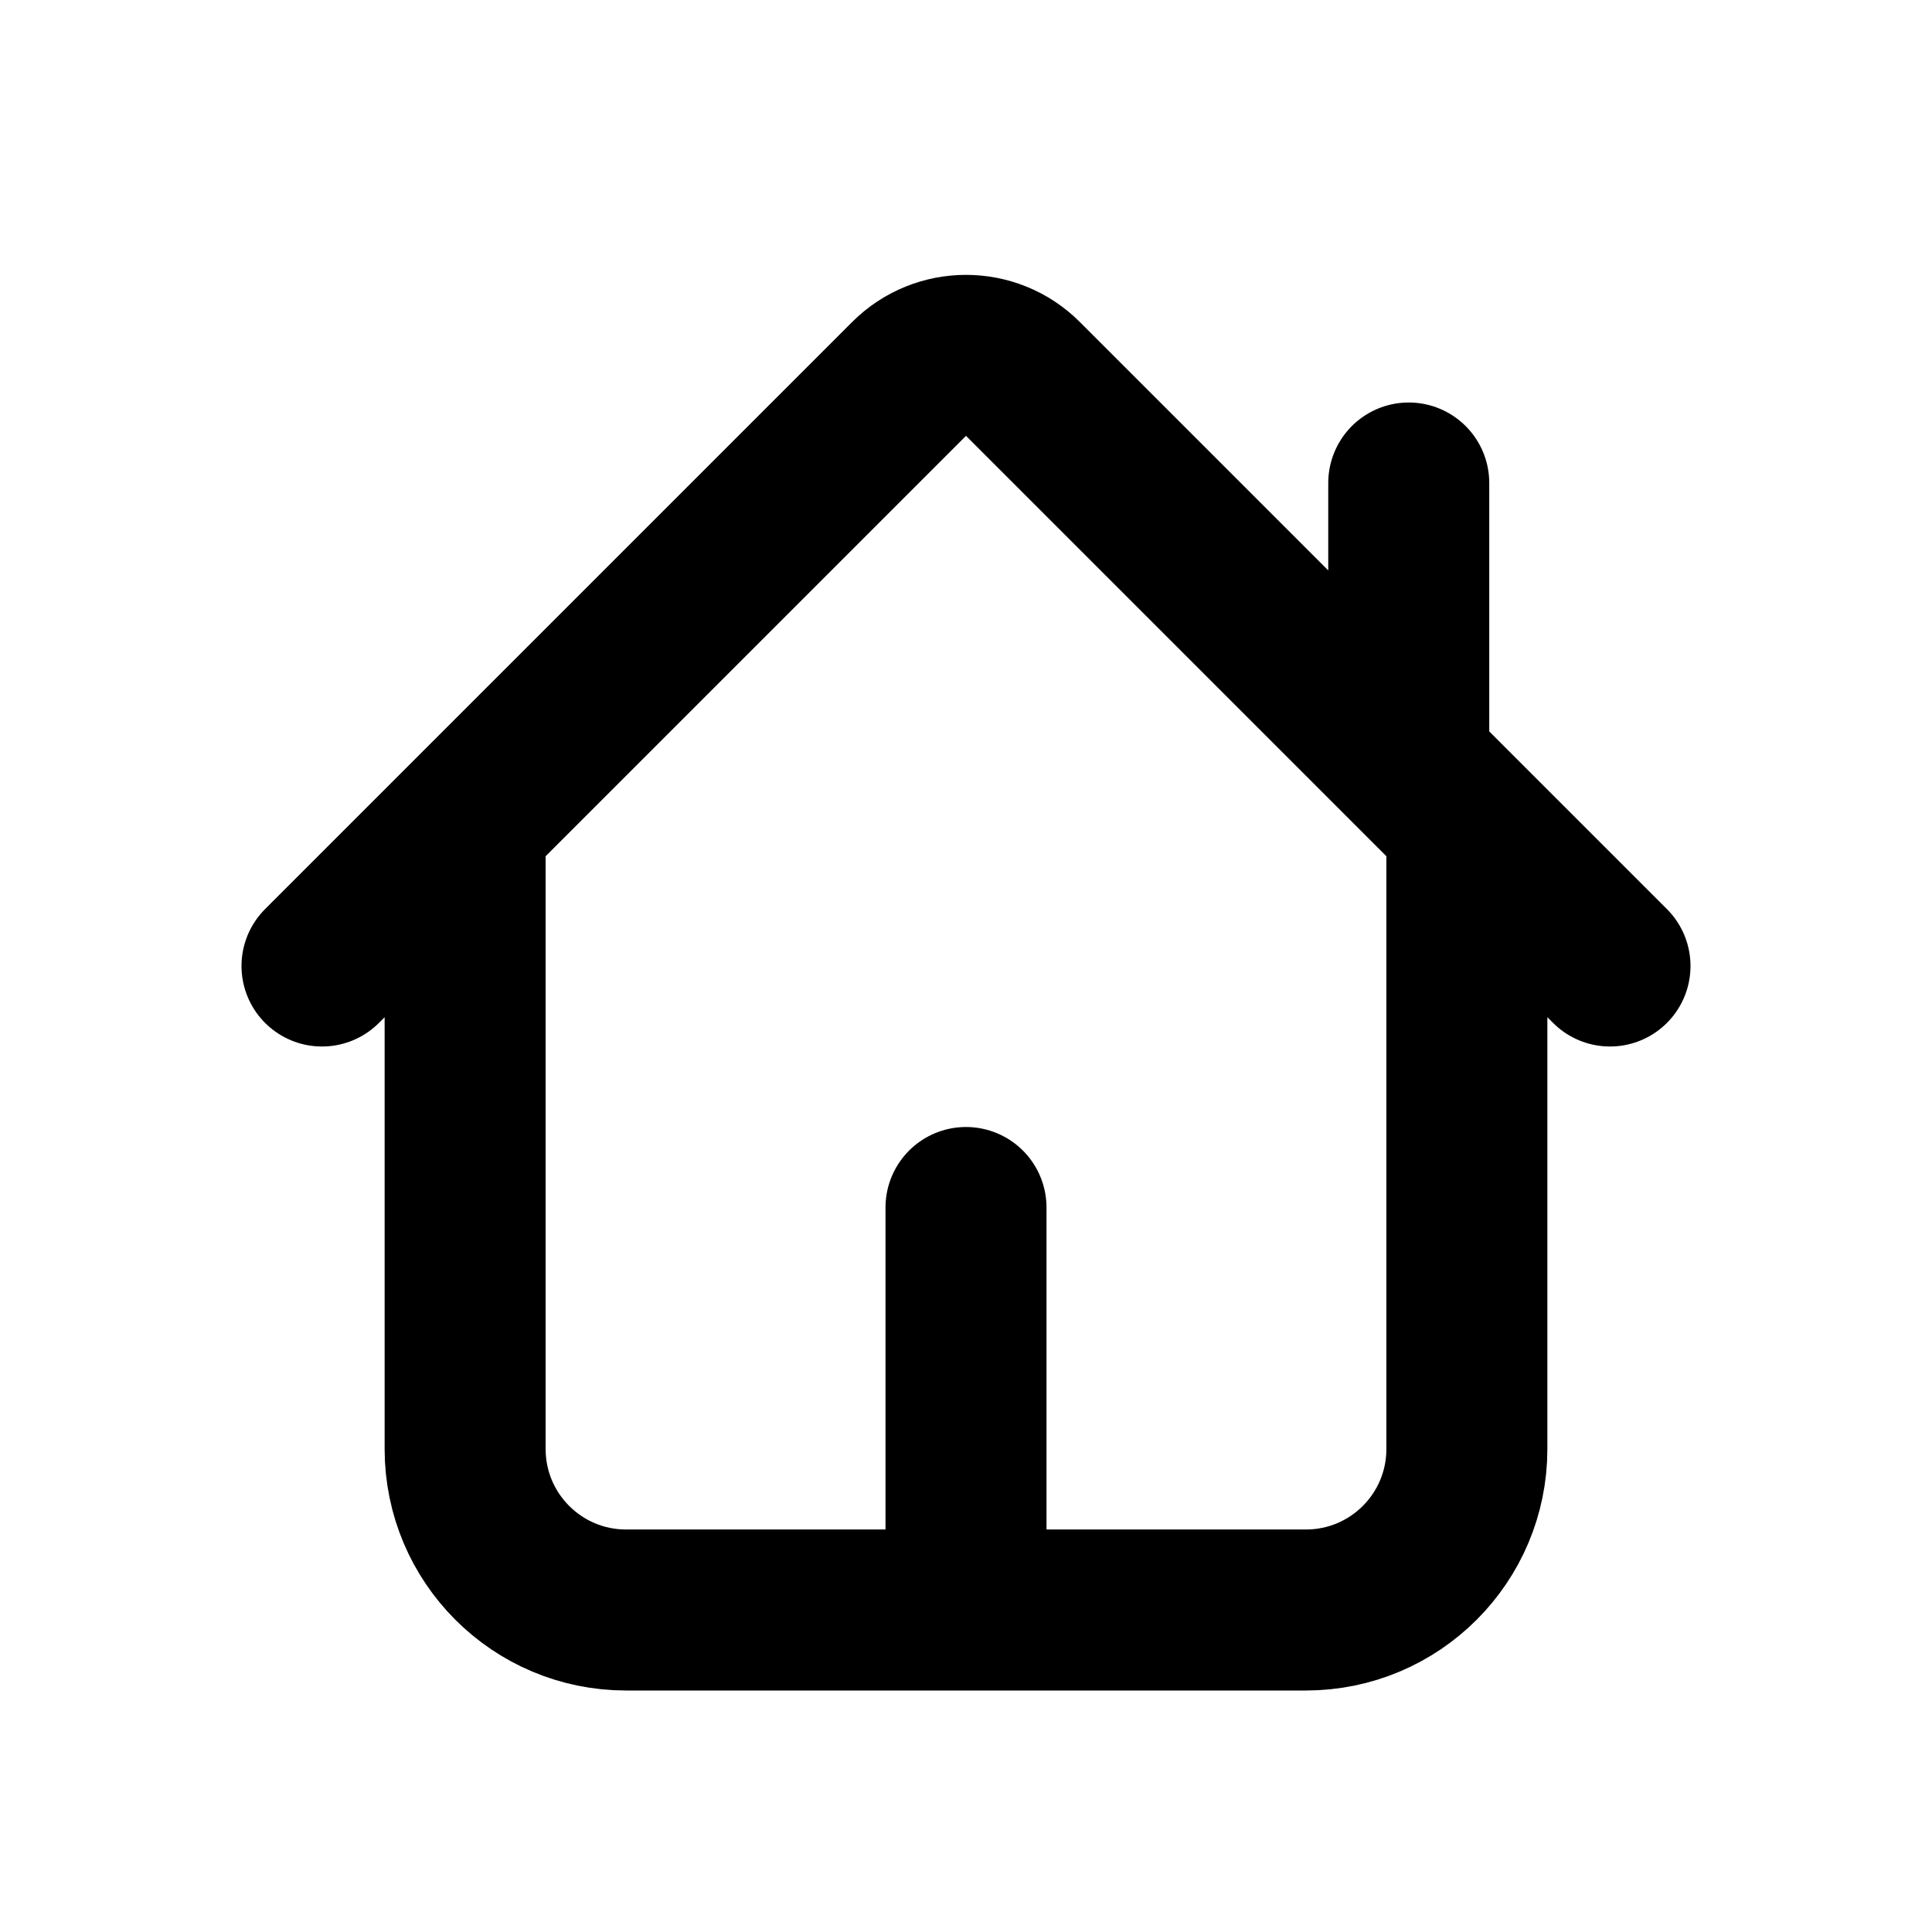
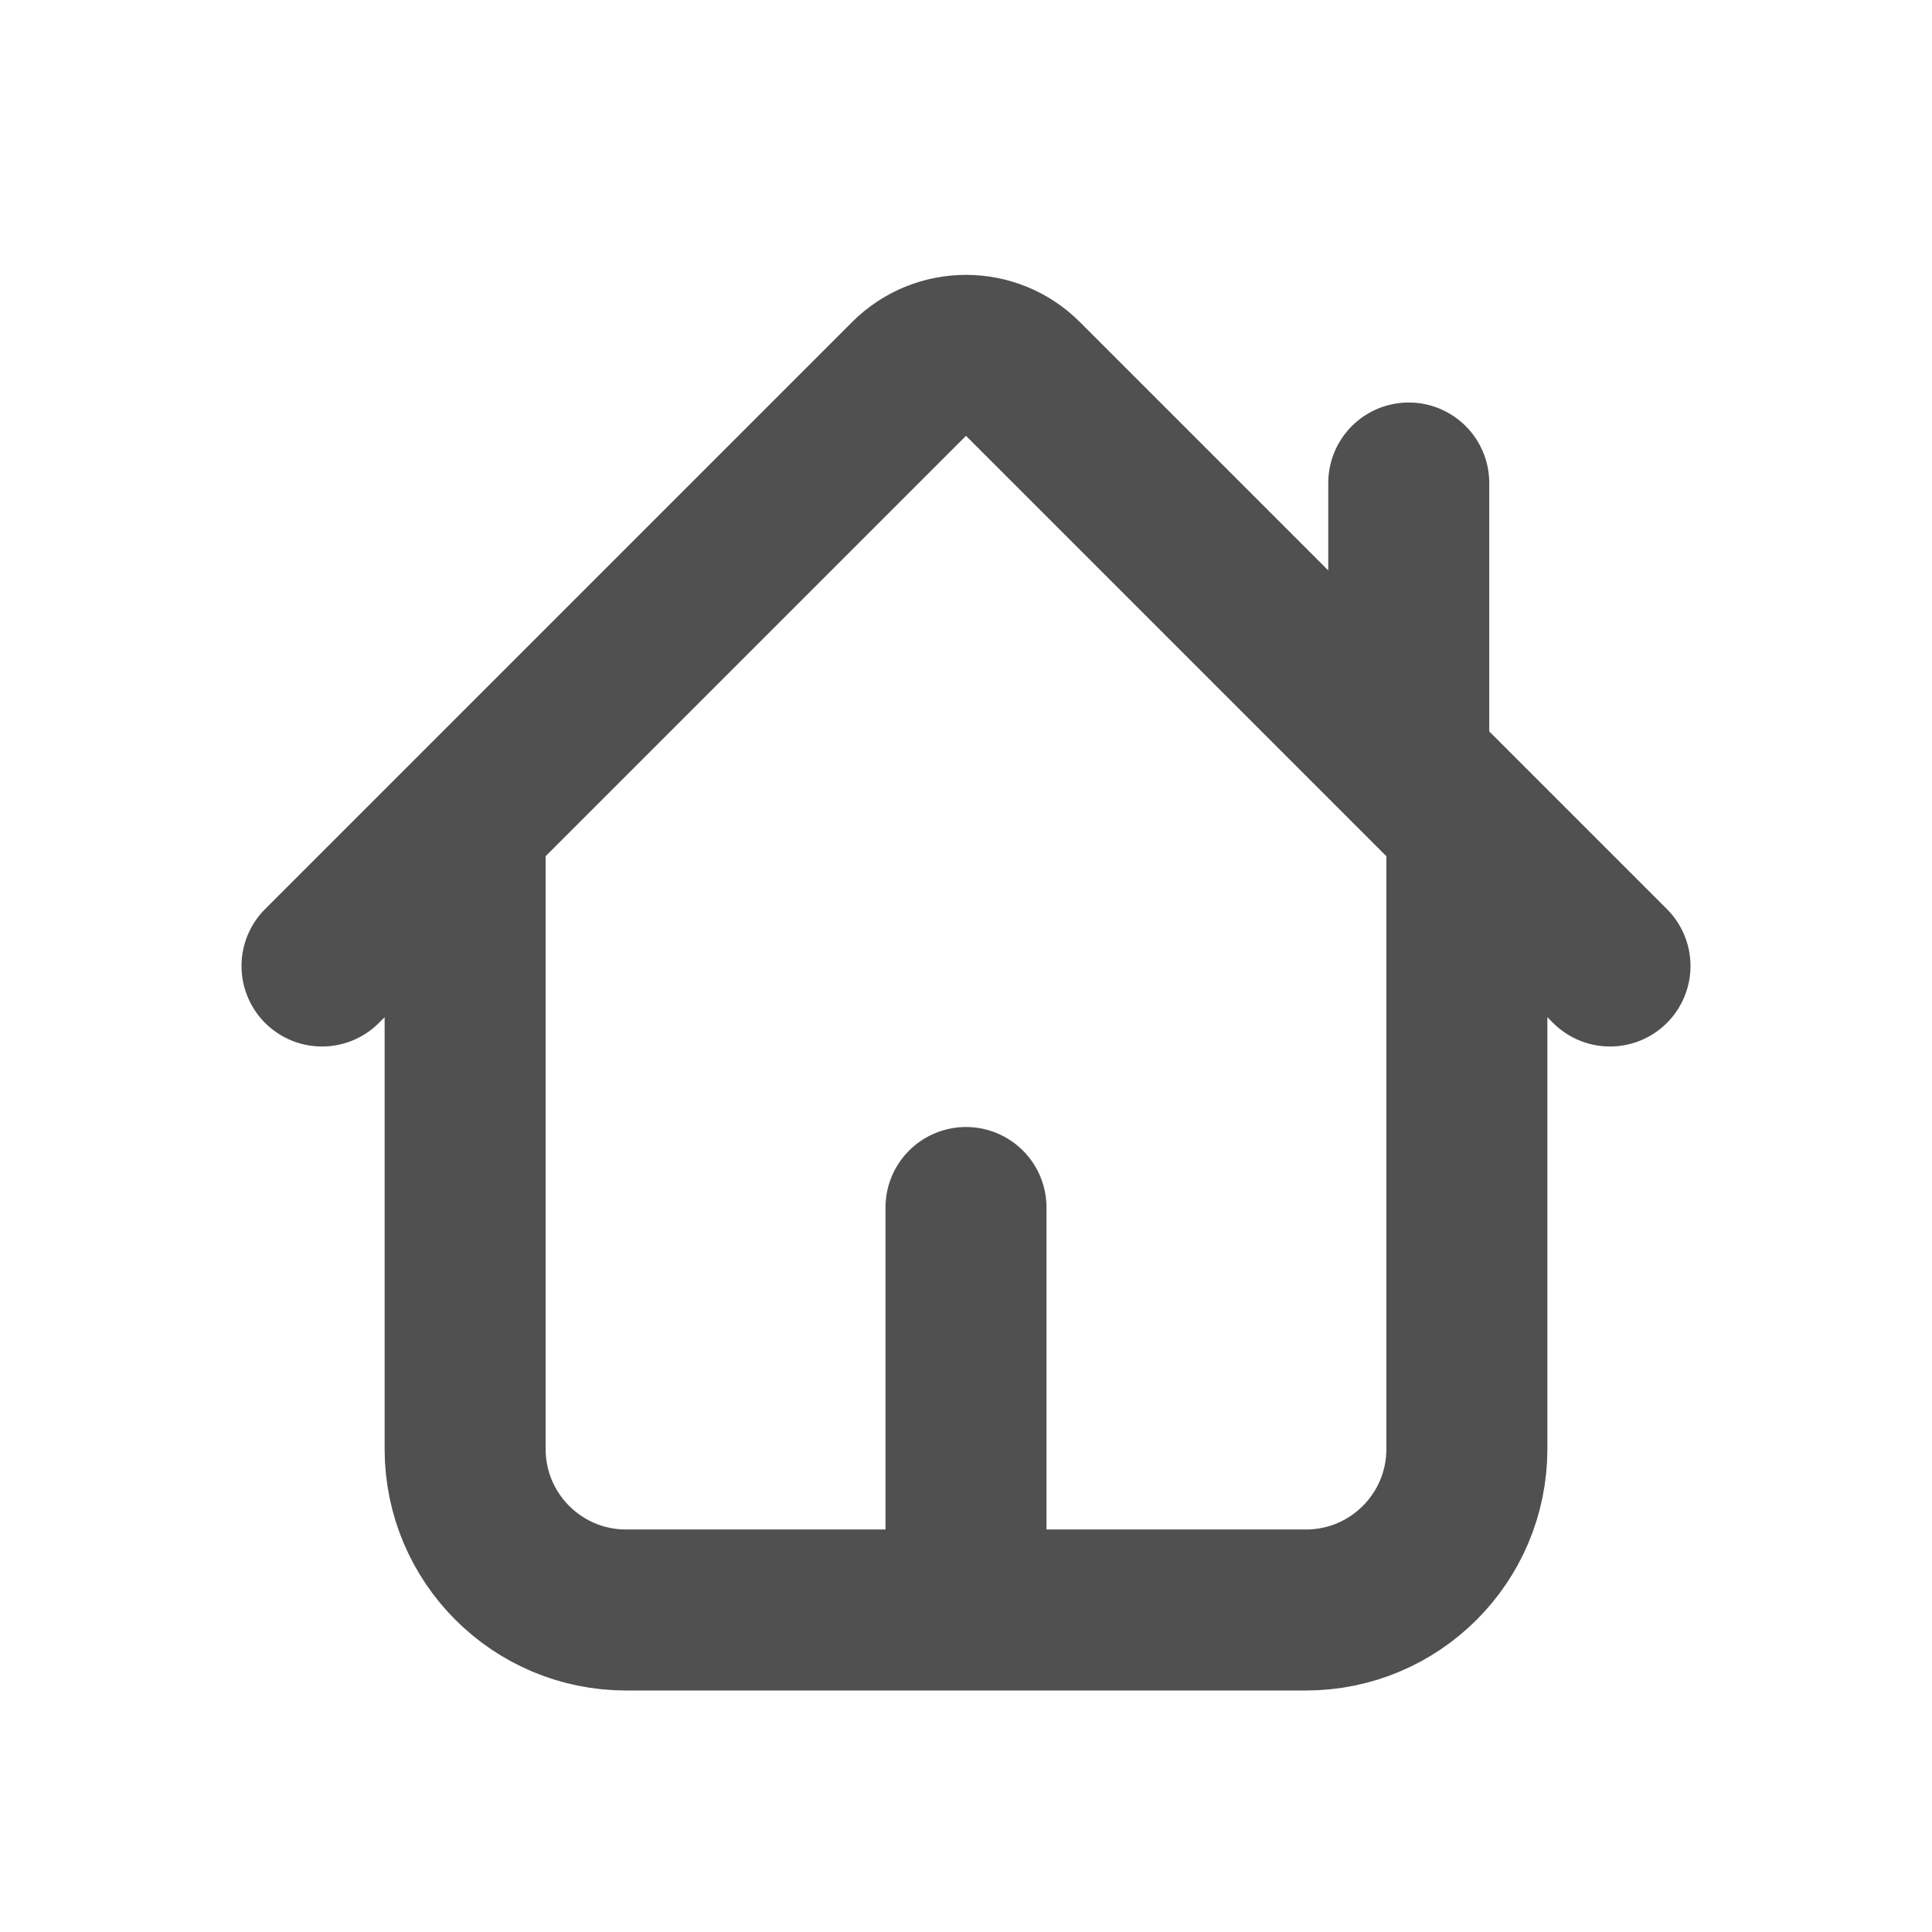
<svg xmlns="http://www.w3.org/2000/svg" width="30px" height="30px" viewBox="0 0 24 24" fill="none">
-   <path d="M5.778 10.222V18C5.778 19.105 6.673 20 7.778 20H12M5.778 10.222L11.293 4.707C11.683 4.317 12.317 4.317 12.707 4.707L17.5 9.5M5.778 10.222L4 12M18.222 10.222V18C18.222 19.105 17.327 20 16.222 20H12M18.222 10.222L20 12M18.222 10.222L17.5 9.5M17.5 9.5V6M12 20V15" stroke="#000000" stroke-width="2" stroke-linecap="round" stroke-linejoin="round" />
+   <path d="M5.778 10.222V18C5.778 19.105 6.673 20 7.778 20H12M5.778 10.222L11.293 4.707C11.683 4.317 12.317 4.317 12.707 4.707L17.5 9.5M5.778 10.222L4 12M18.222 10.222V18C18.222 19.105 17.327 20 16.222 20H12M18.222 10.222L20 12M18.222 10.222L17.5 9.5M17.5 9.5V6M12 20V15" stroke="#505050" stroke-width="2" stroke-linecap="round" stroke-linejoin="round" />
</svg>
